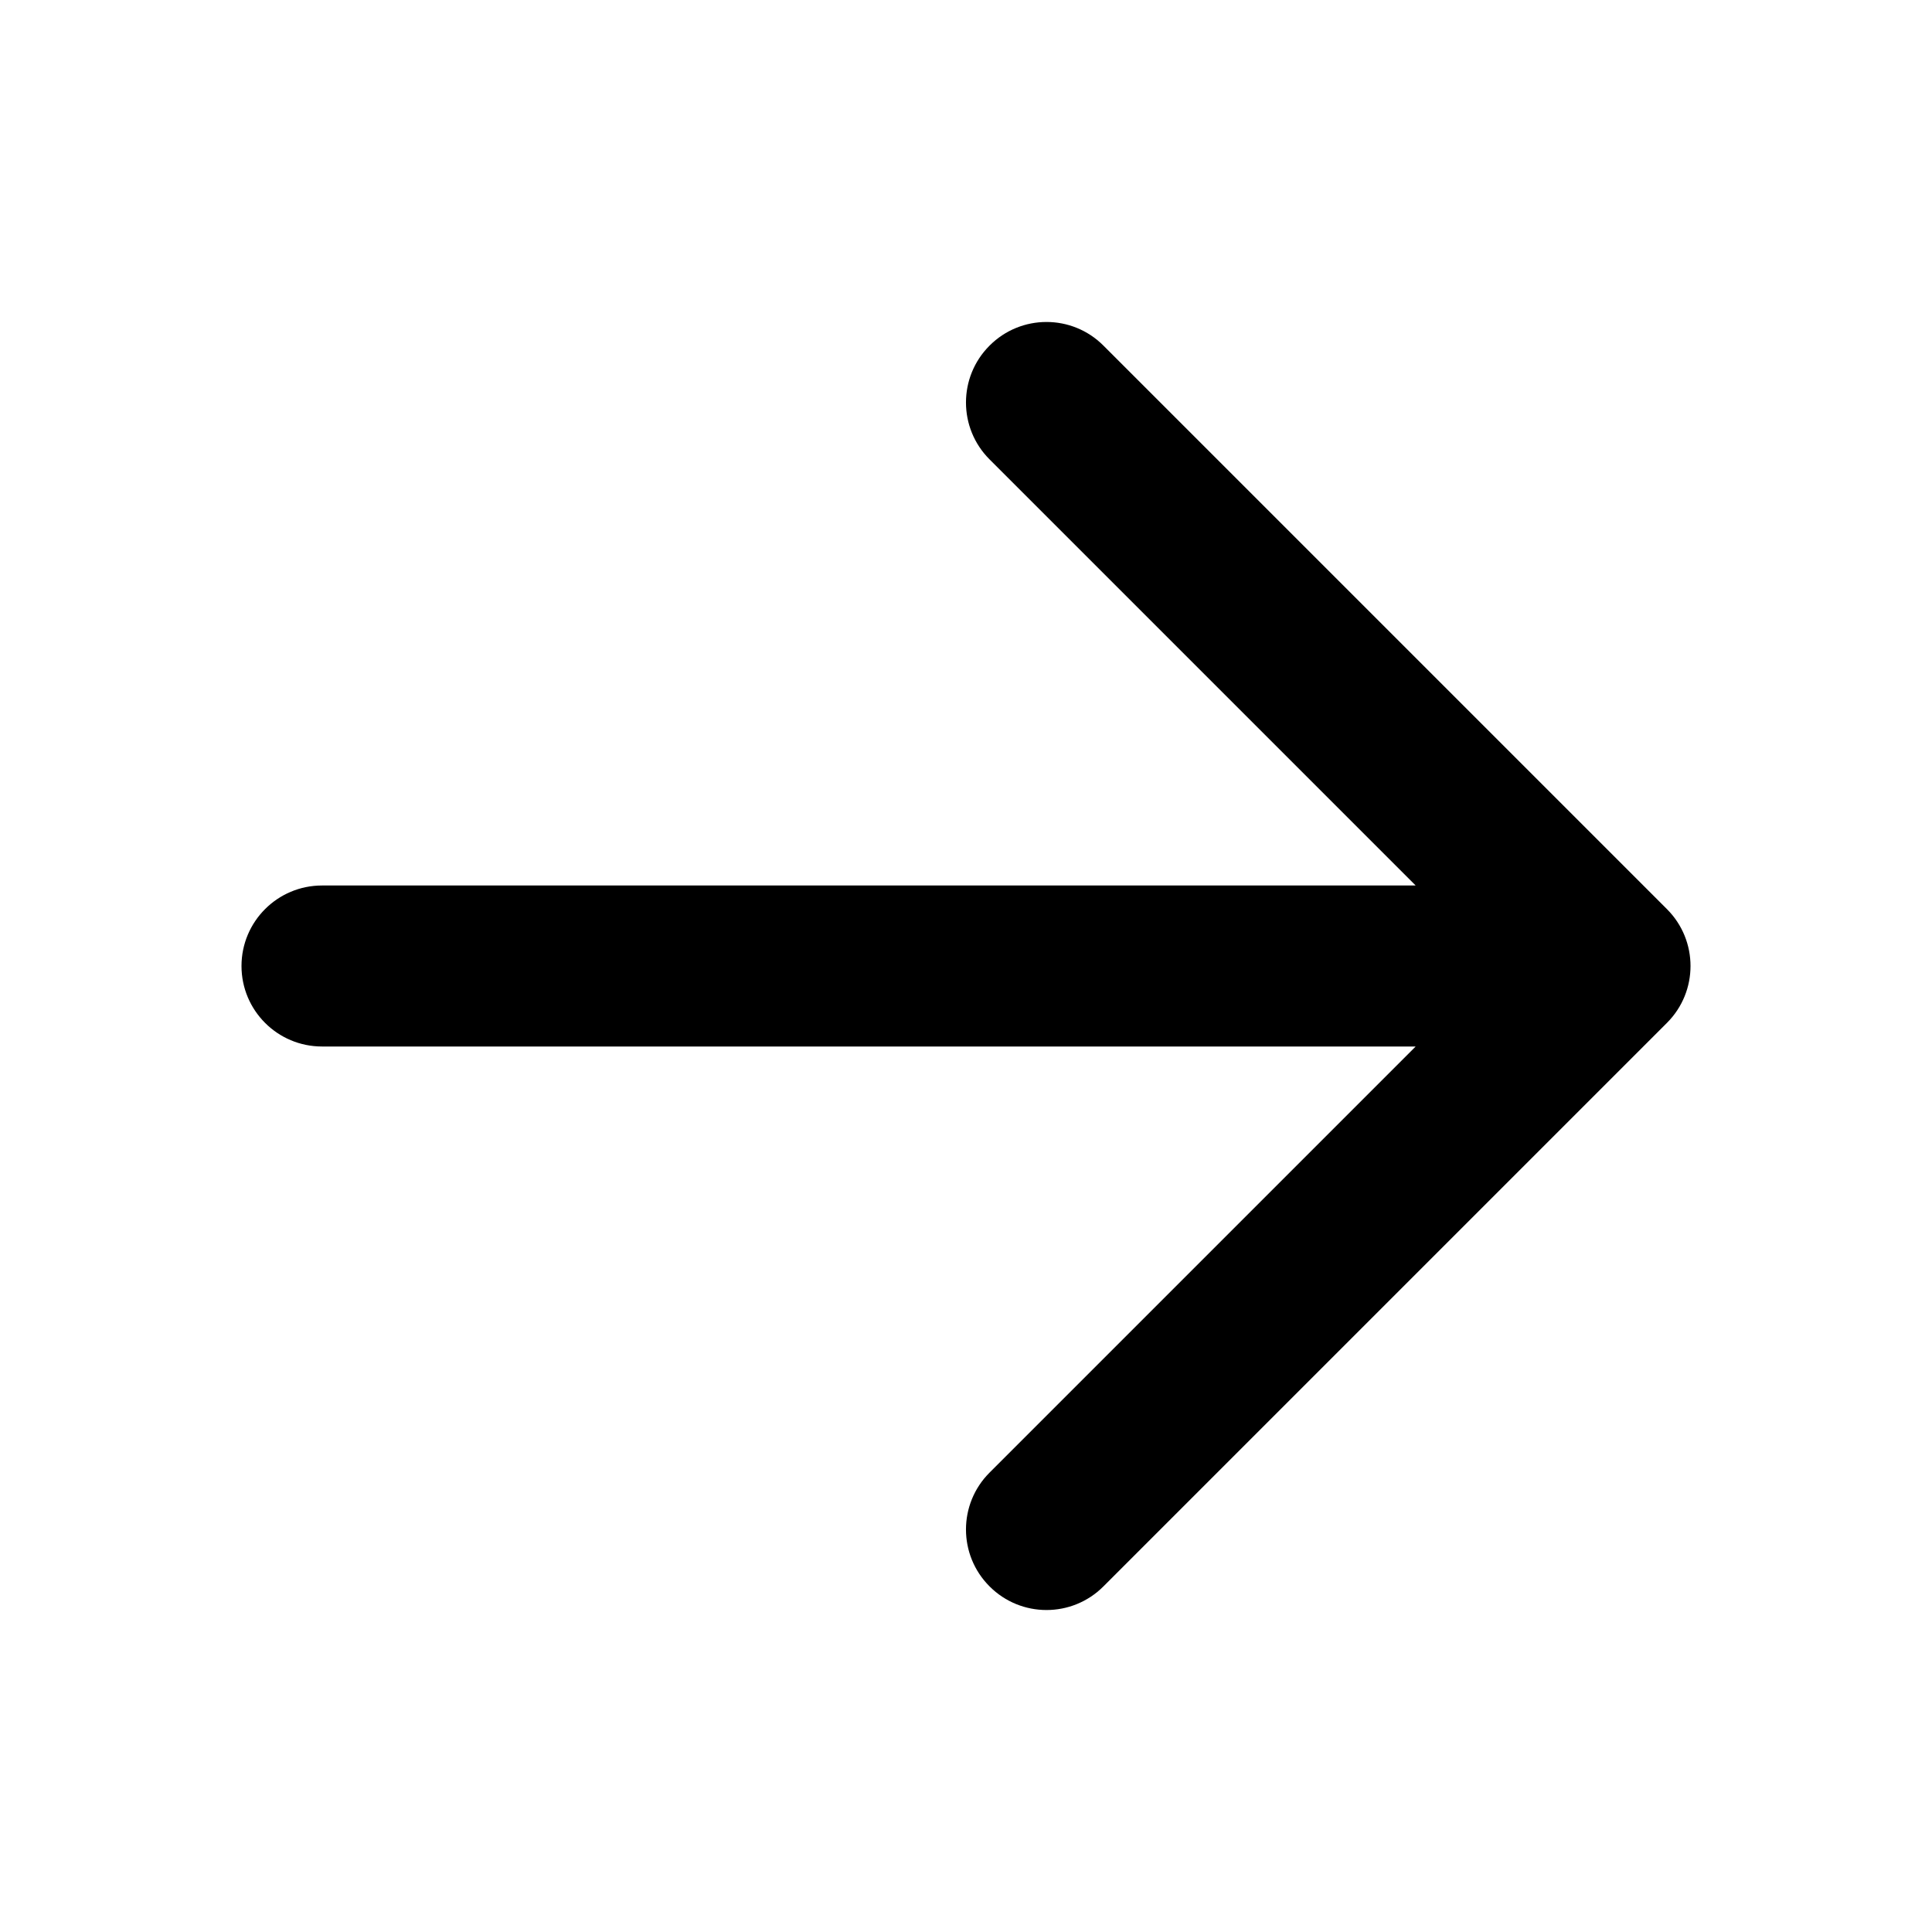
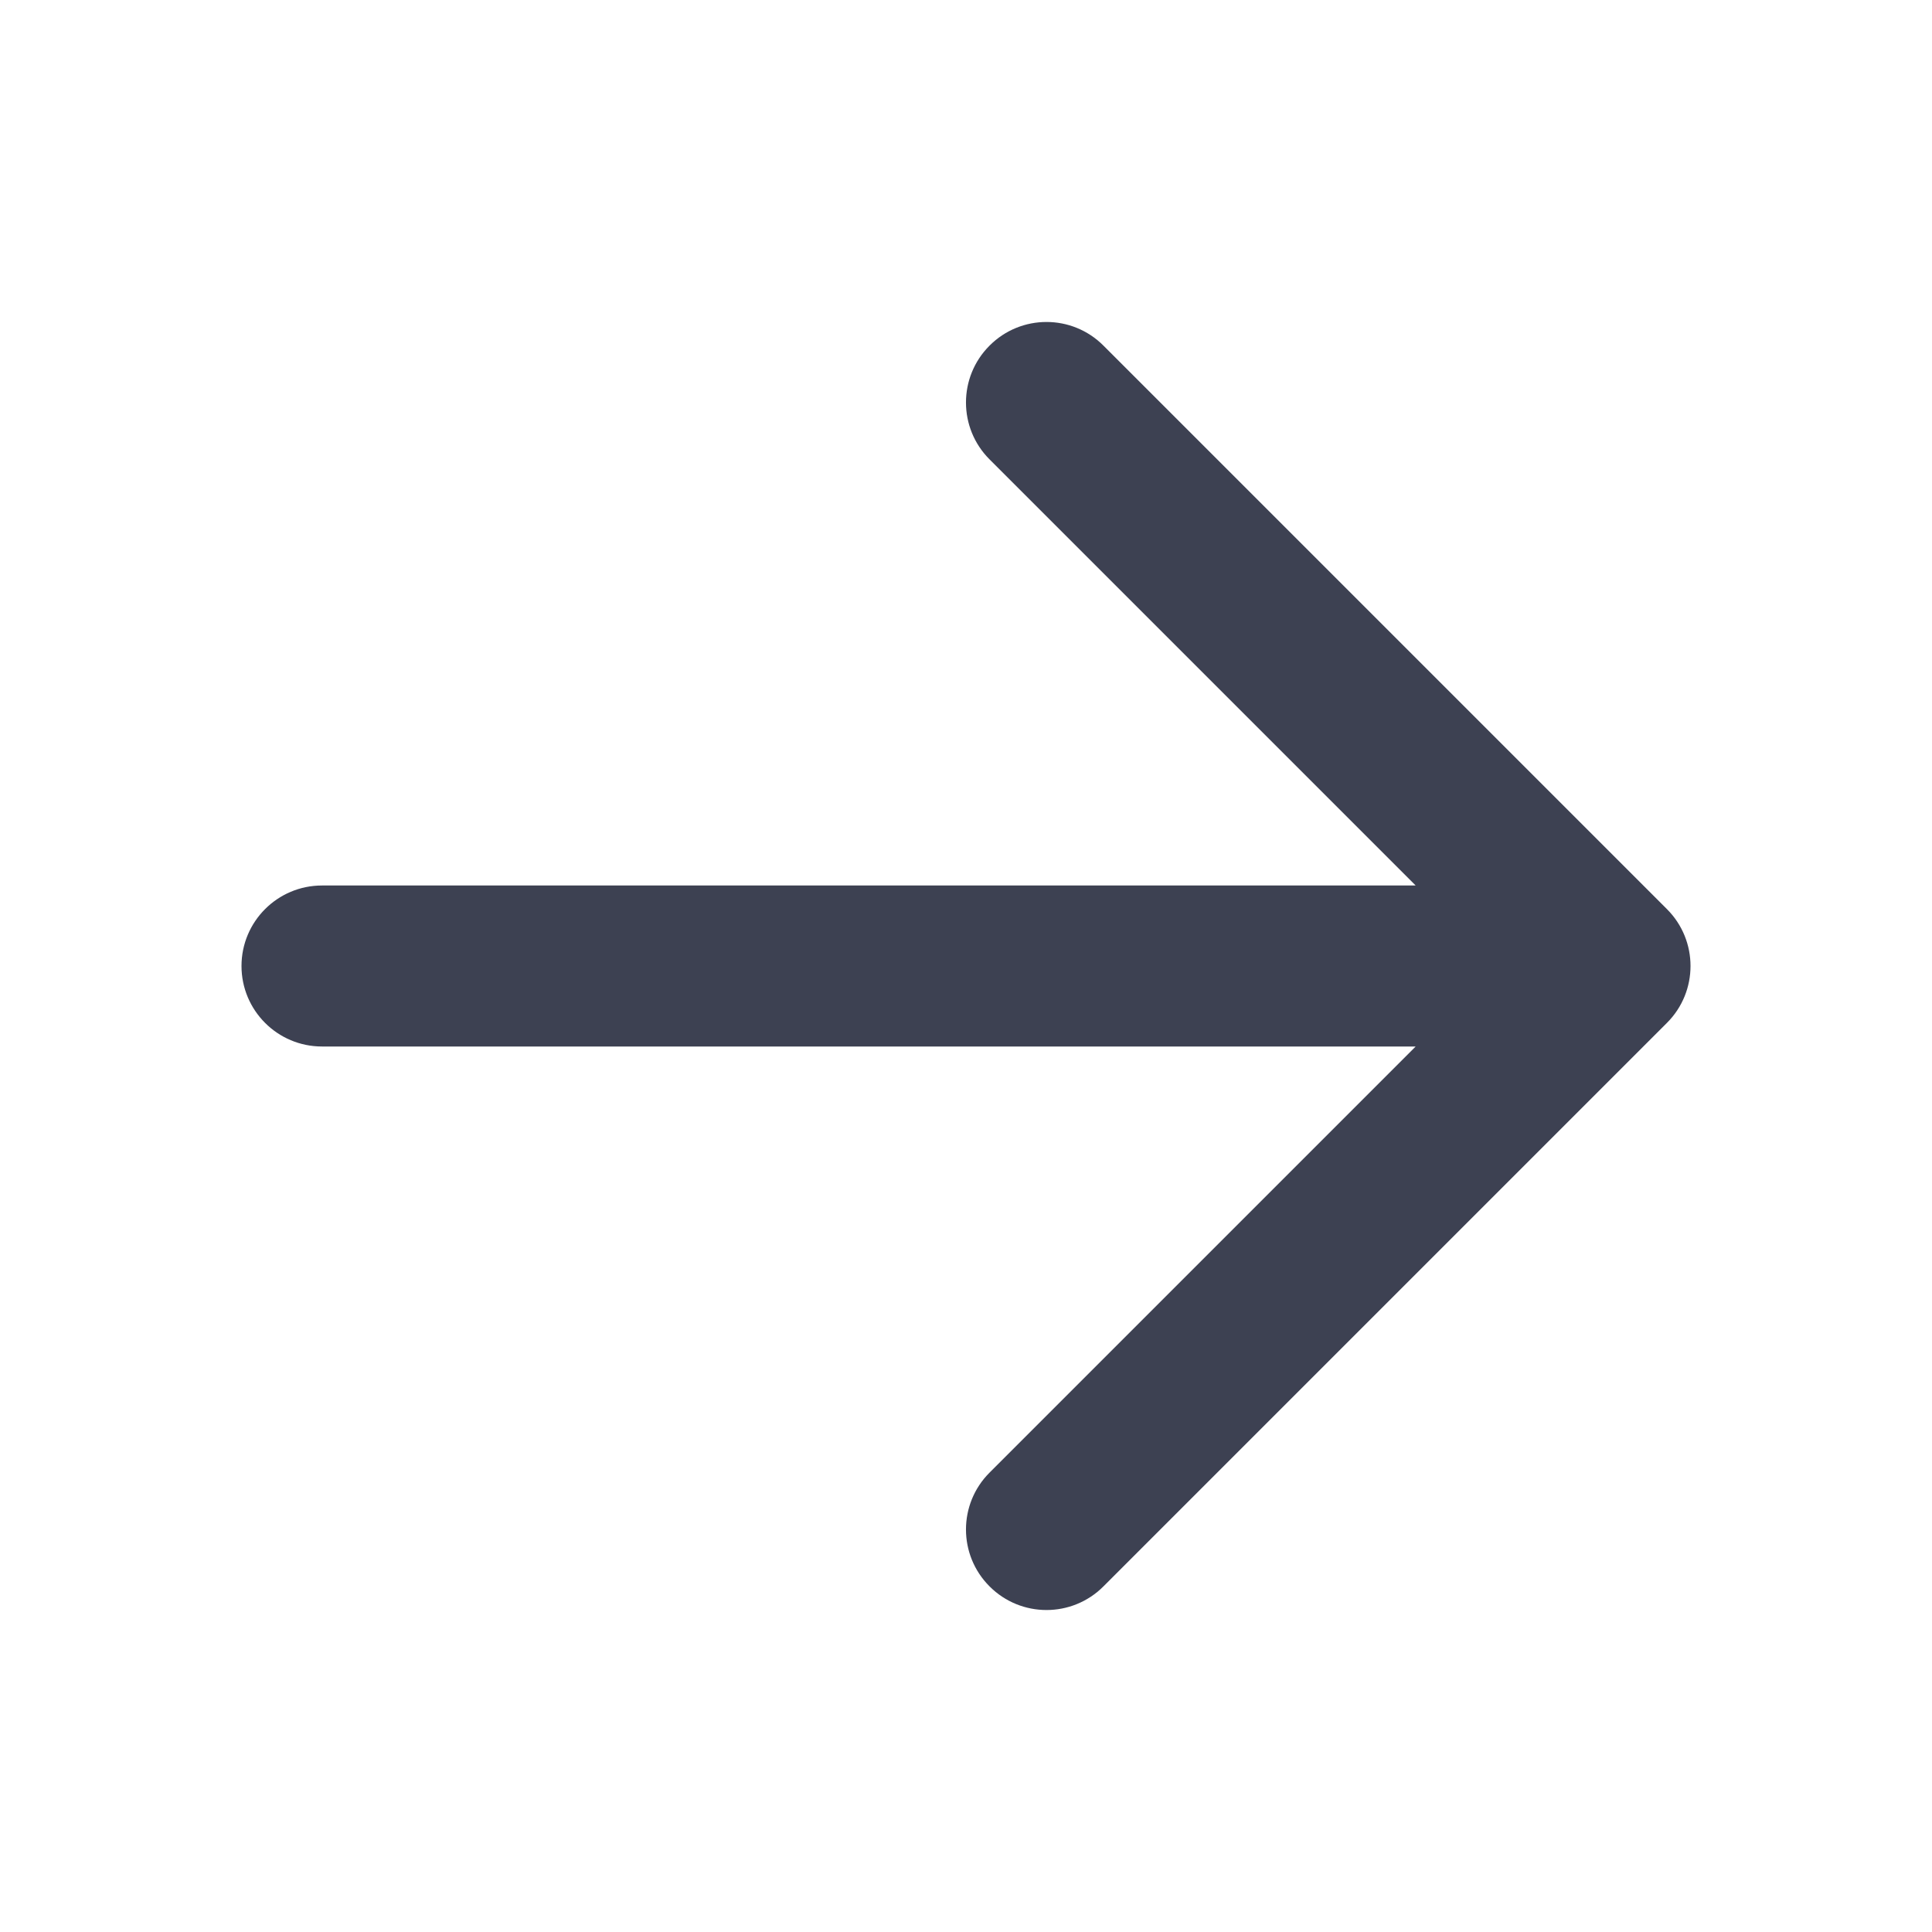
<svg xmlns="http://www.w3.org/2000/svg" width="24px" height="24px" viewBox="0 0 24 24" fill="none">
  <g id="SVGRepo_bgCarrier" stroke-width="0" />
  <g id="SVGRepo_tracerCarrier" stroke-linecap="round" stroke-linejoin="round" />
  <g id="SVGRepo_iconCarrier">
-     <path fill-rule="evenodd" clip-rule="evenodd" d="M12.293 4.293C12.683 3.902 13.317 3.902 13.707 4.293L20.707 11.293C21.098 11.683 21.098 12.317 20.707 12.707L13.707 19.707C13.317 20.098 12.683 20.098 12.293 19.707C11.902 19.317 11.902 18.683 12.293 18.293L17.586 13H4C3.448 13 3 12.552 3 12C3 11.448 3.448 11 4 11H17.586L12.293 5.707C11.902 5.317 11.902 4.683 12.293 4.293Z" fill="#000000" />
+     <path fill-rule="evenodd" clip-rule="evenodd" d="M12.293 4.293C12.683 3.902 13.317 3.902 13.707 4.293L20.707 11.293C21.098 11.683 21.098 12.317 20.707 12.707L13.707 19.707C13.317 20.098 12.683 20.098 12.293 19.707C11.902 19.317 11.902 18.683 12.293 18.293L17.586 13H4C3.448 13 3 12.552 3 12C3 11.448 3.448 11 4 11H17.586L12.293 5.707C11.902 5.317 11.902 4.683 12.293 4.293Z" fill="rgb(61, 65, 82)" />
  </g>
</svg>
